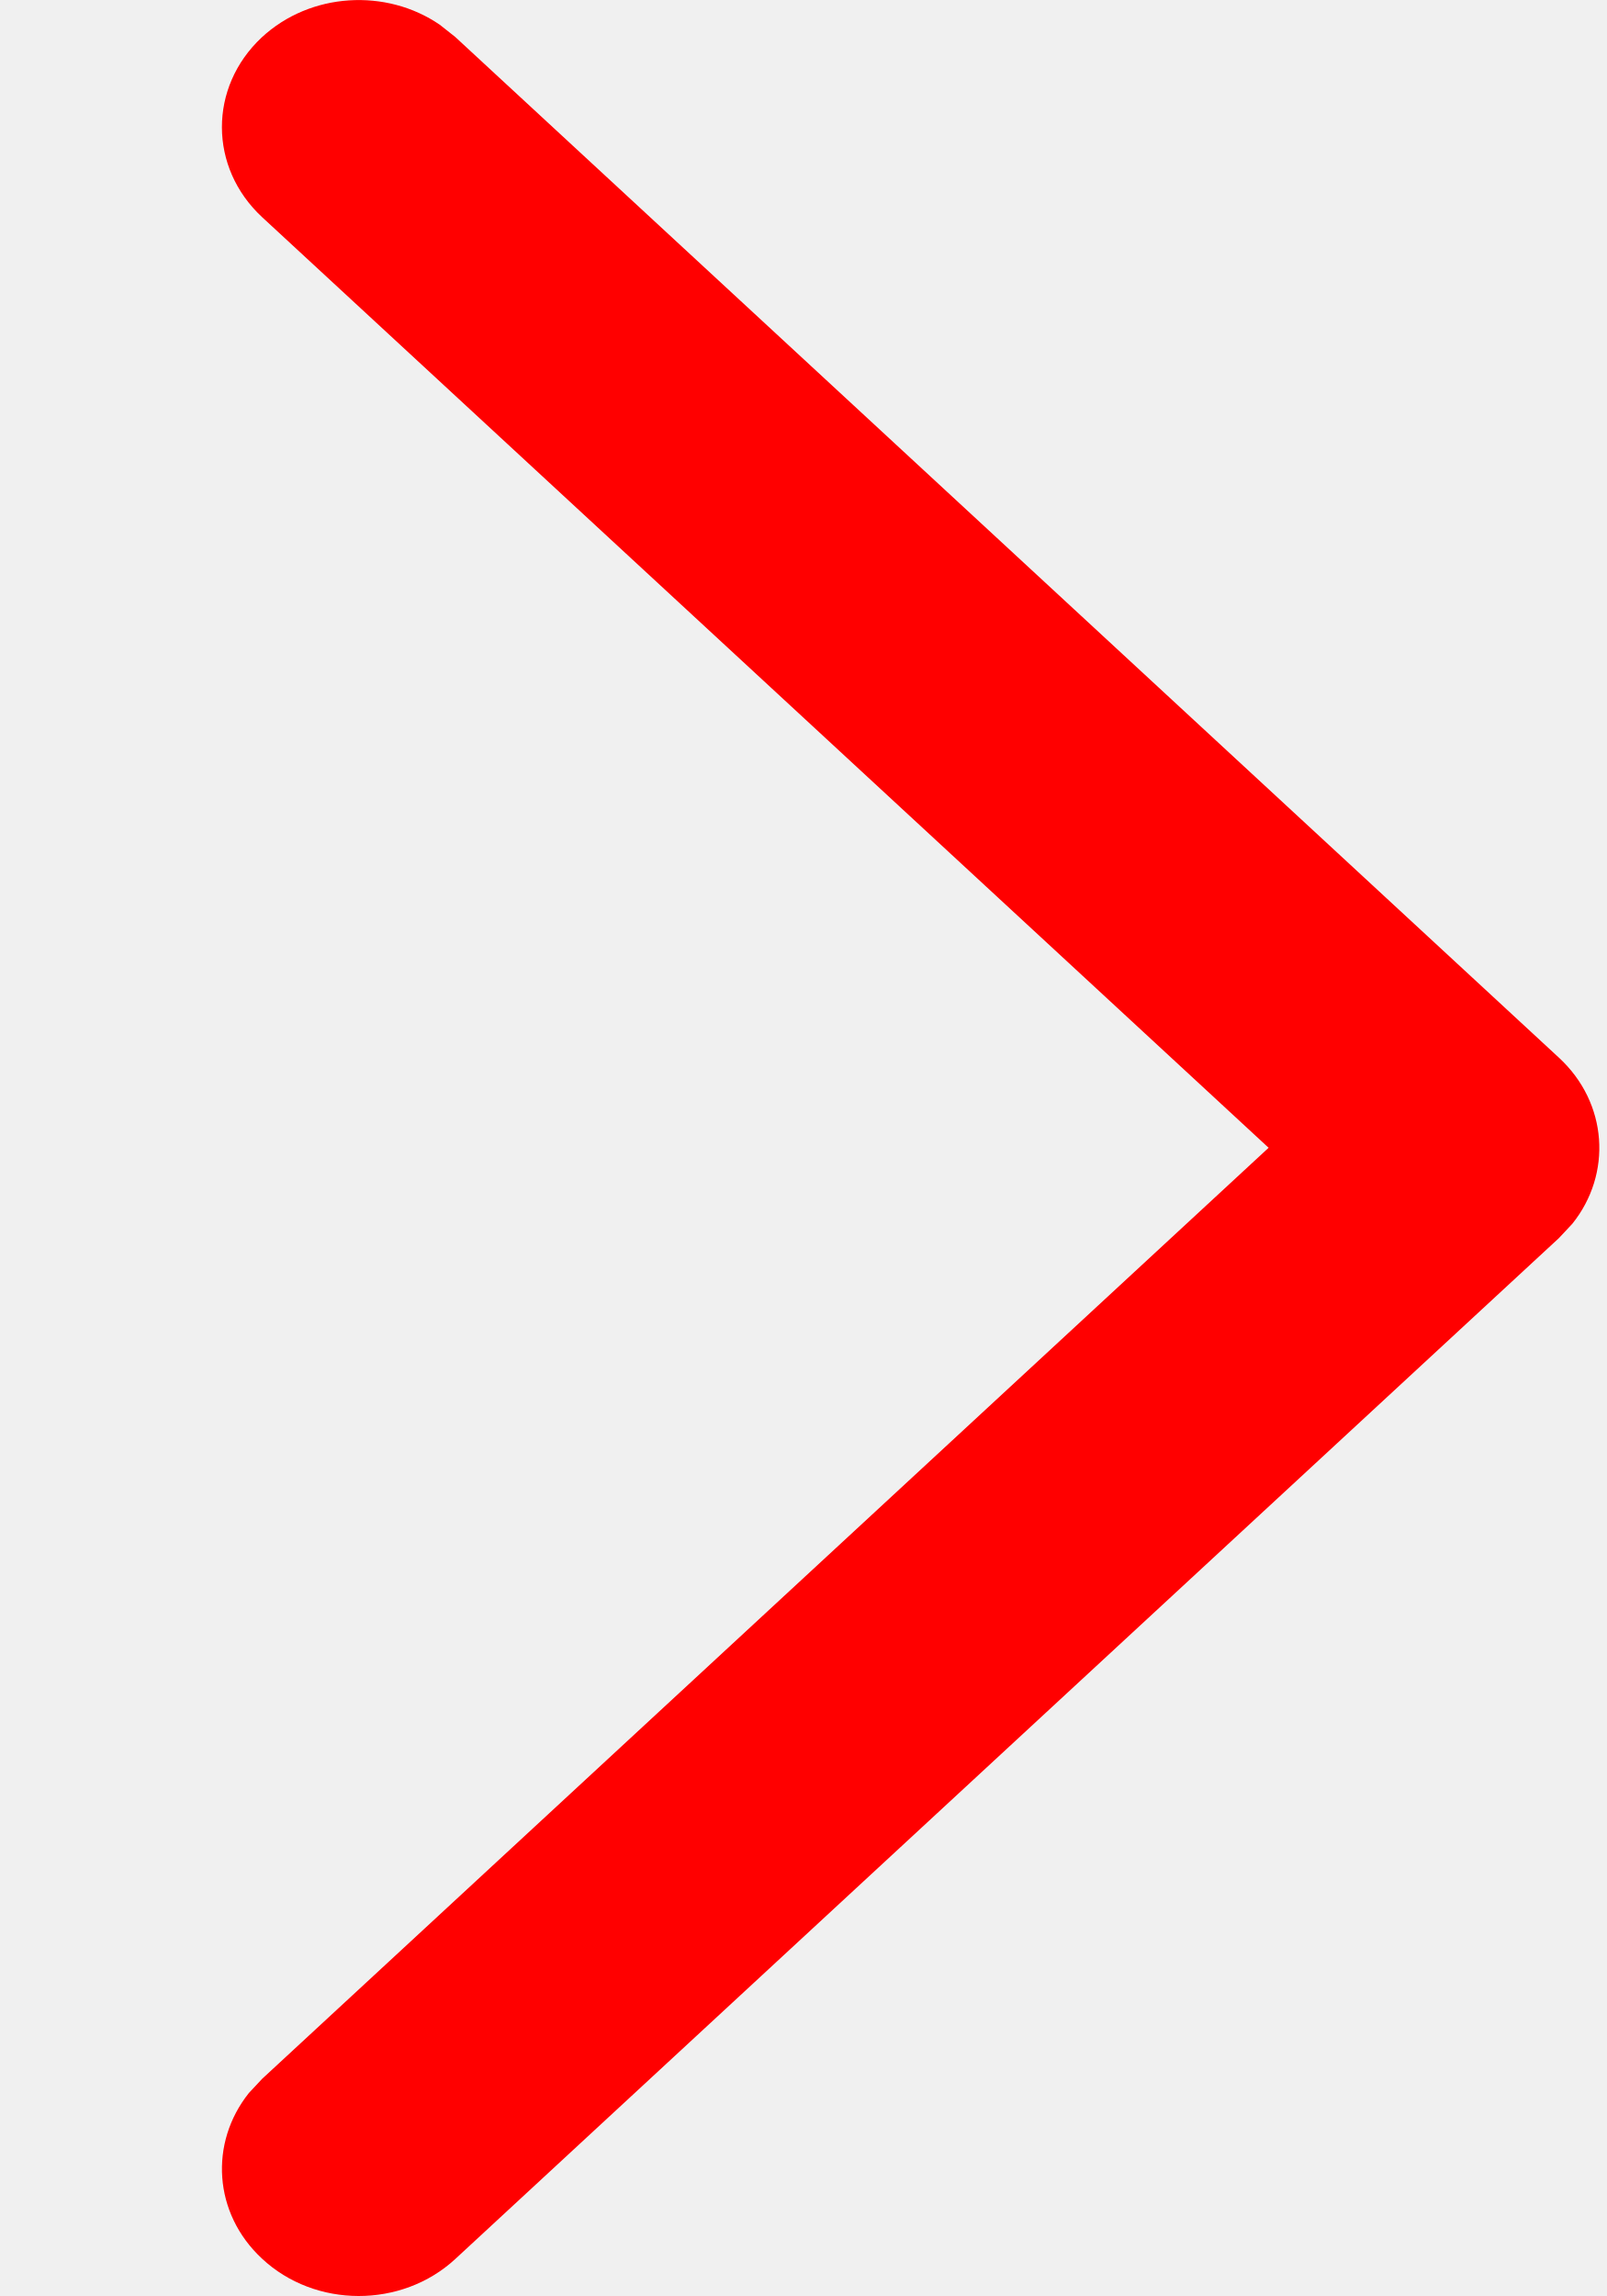
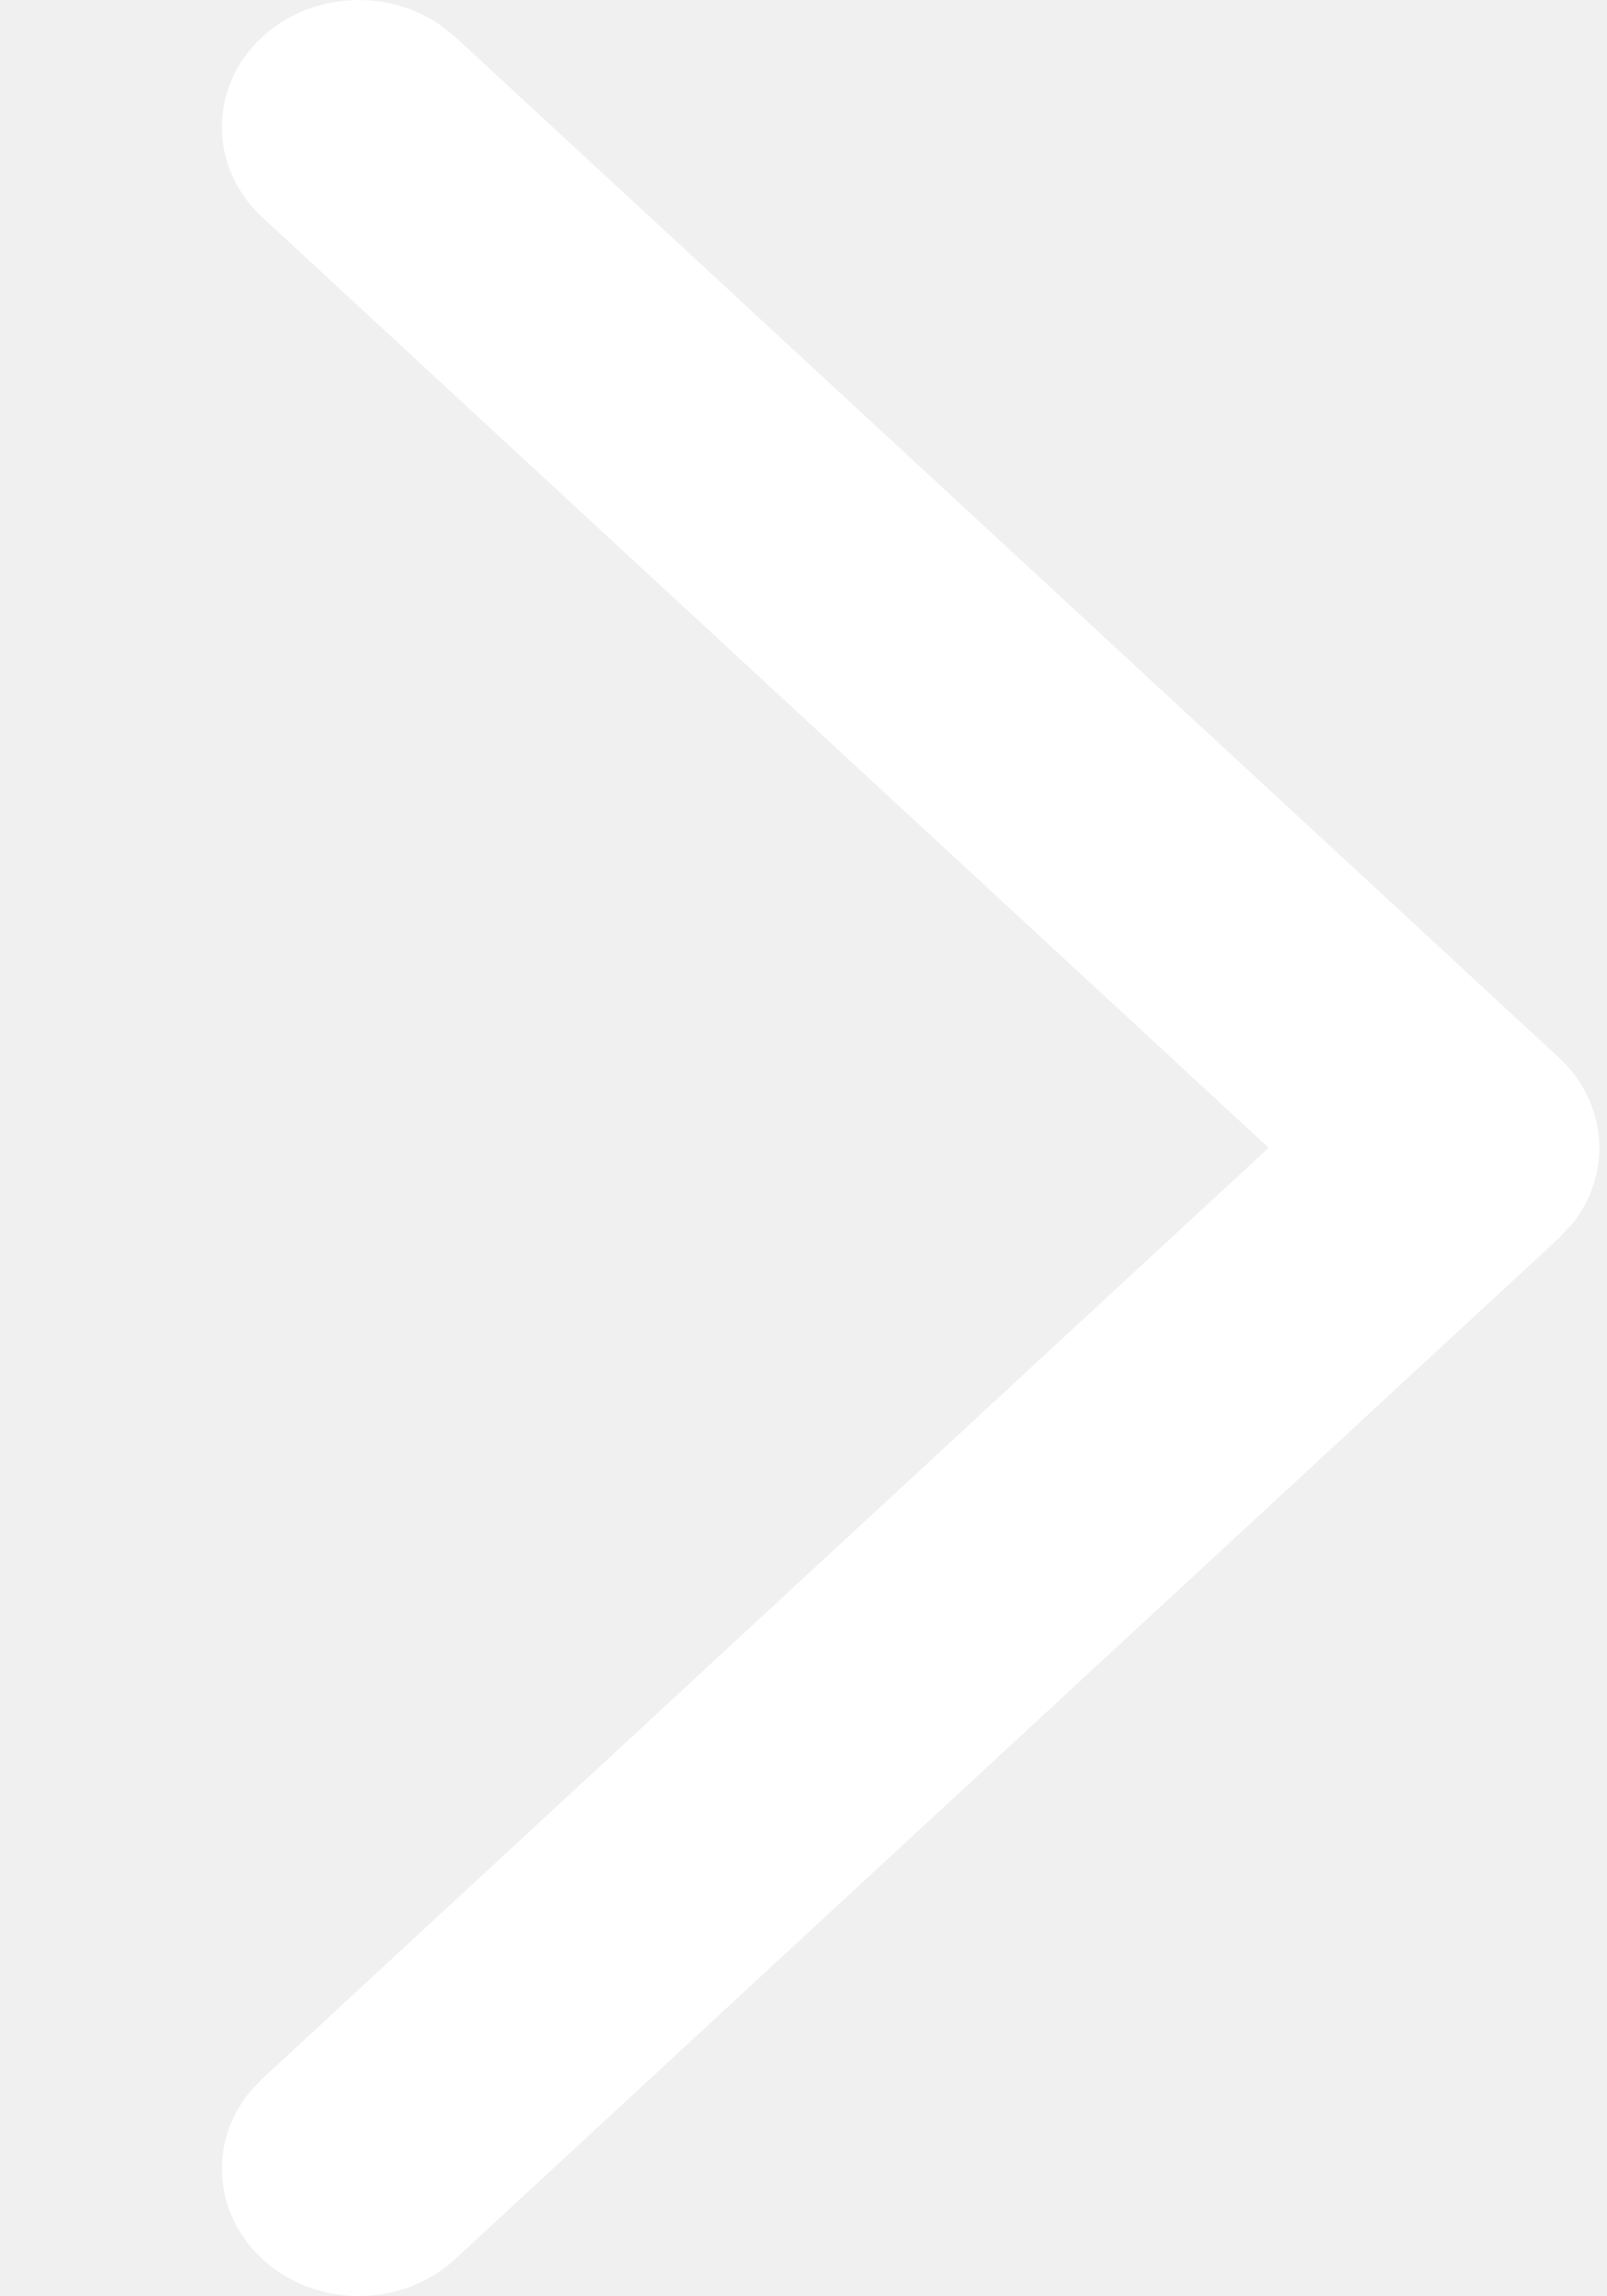
<svg xmlns="http://www.w3.org/2000/svg" width="7" height="10" viewBox="0 0 7 10" fill="none">
-   <path d="M1.142 0.946C0.909 0.73 0.908 0.38 1.14 0.163C1.352 -0.034 1.683 -0.052 1.916 0.108L1.983 0.161L6.791 4.607C7.004 4.804 7.023 5.113 6.849 5.33L6.791 5.392L1.983 9.839C1.75 10.054 1.373 10.054 1.141 9.837C0.929 9.64 0.911 9.333 1.084 9.116L1.142 9.054L5.526 4.999L1.142 0.946Z" fill="red" />
+   <path d="M1.142 0.946C0.909 0.73 0.908 0.38 1.14 0.163C1.352 -0.034 1.683 -0.052 1.916 0.108L1.983 0.161L6.791 4.607C7.004 4.804 7.023 5.113 6.849 5.33L6.791 5.392L1.983 9.839C1.75 10.054 1.373 10.054 1.141 9.837C0.929 9.64 0.911 9.333 1.084 9.116L1.142 9.054L5.526 4.999L1.142 0.946Z" fill="white" />
</svg>
